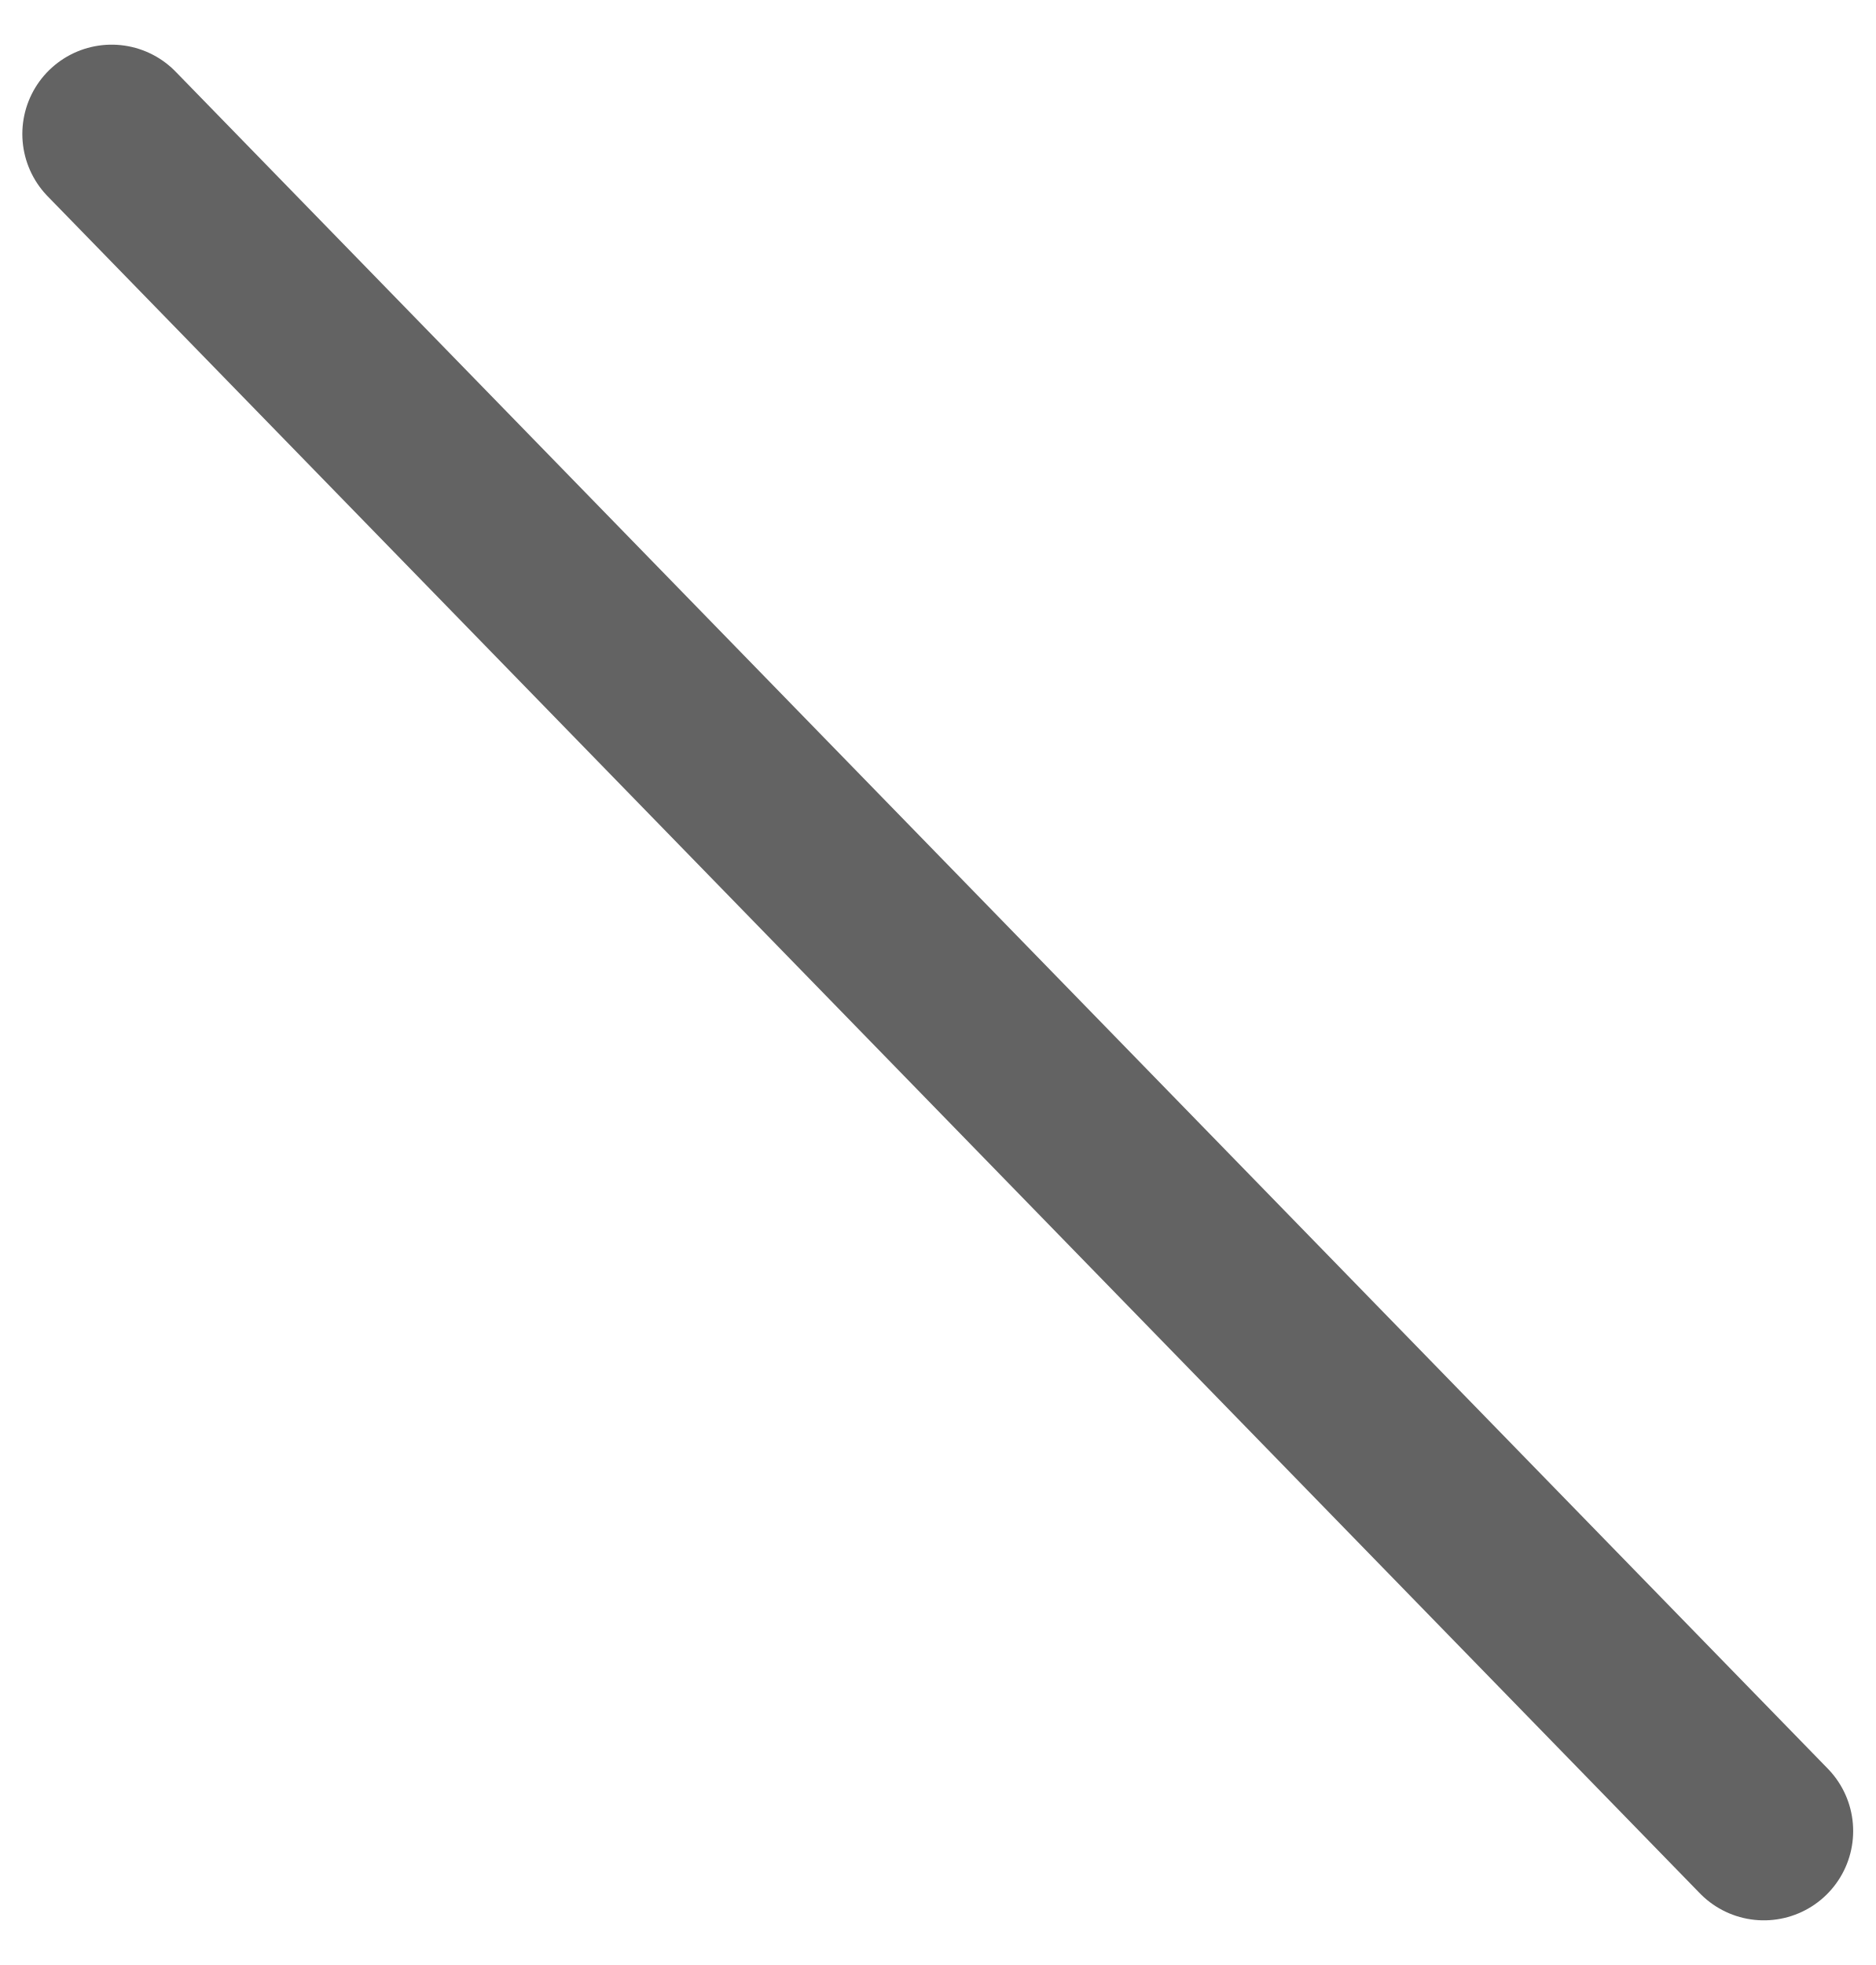
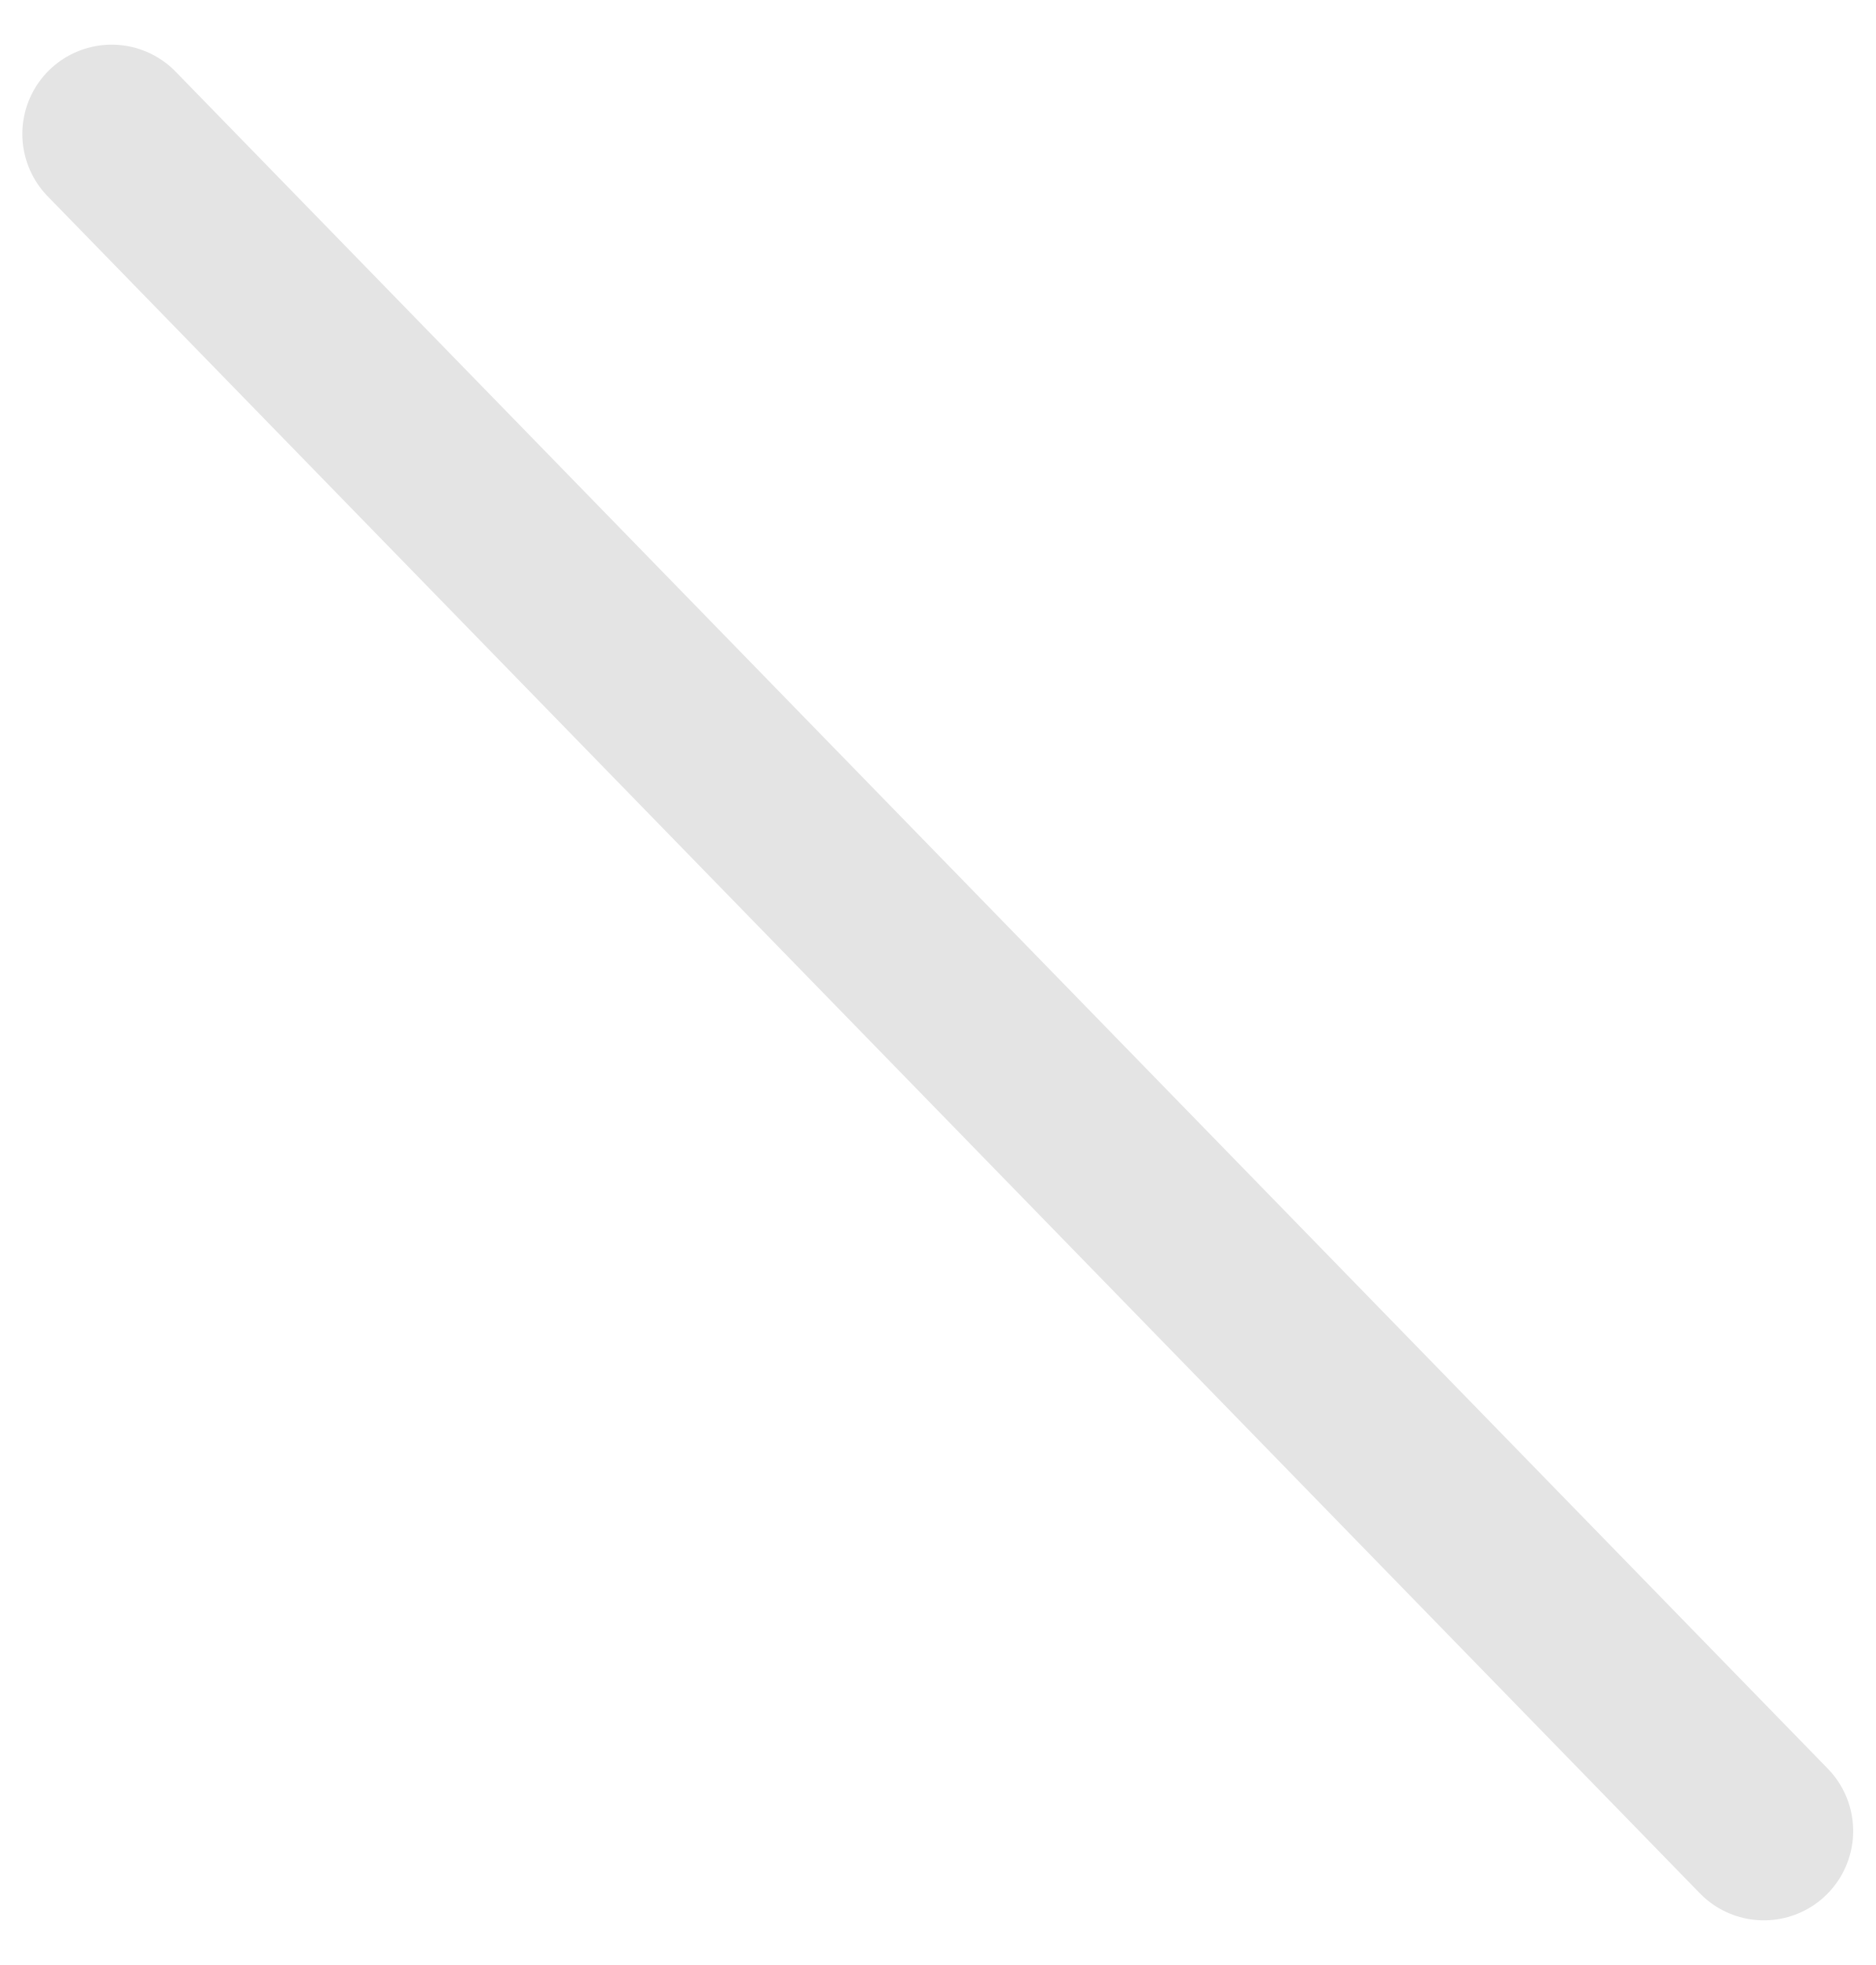
<svg xmlns="http://www.w3.org/2000/svg" width="21" height="22" viewBox="0 0 21 22" fill="none">
-   <path d="M1.25 1.5L19.75 20.5" stroke="#636363" stroke-width="2" stroke-linecap="round" stroke-linejoin="round" />
+   <path d="M1.25 1.5L19.75 20.5" stroke="#E4E4E4" stroke-width="2" stroke-linecap="round" stroke-linejoin="round" />
</svg>
